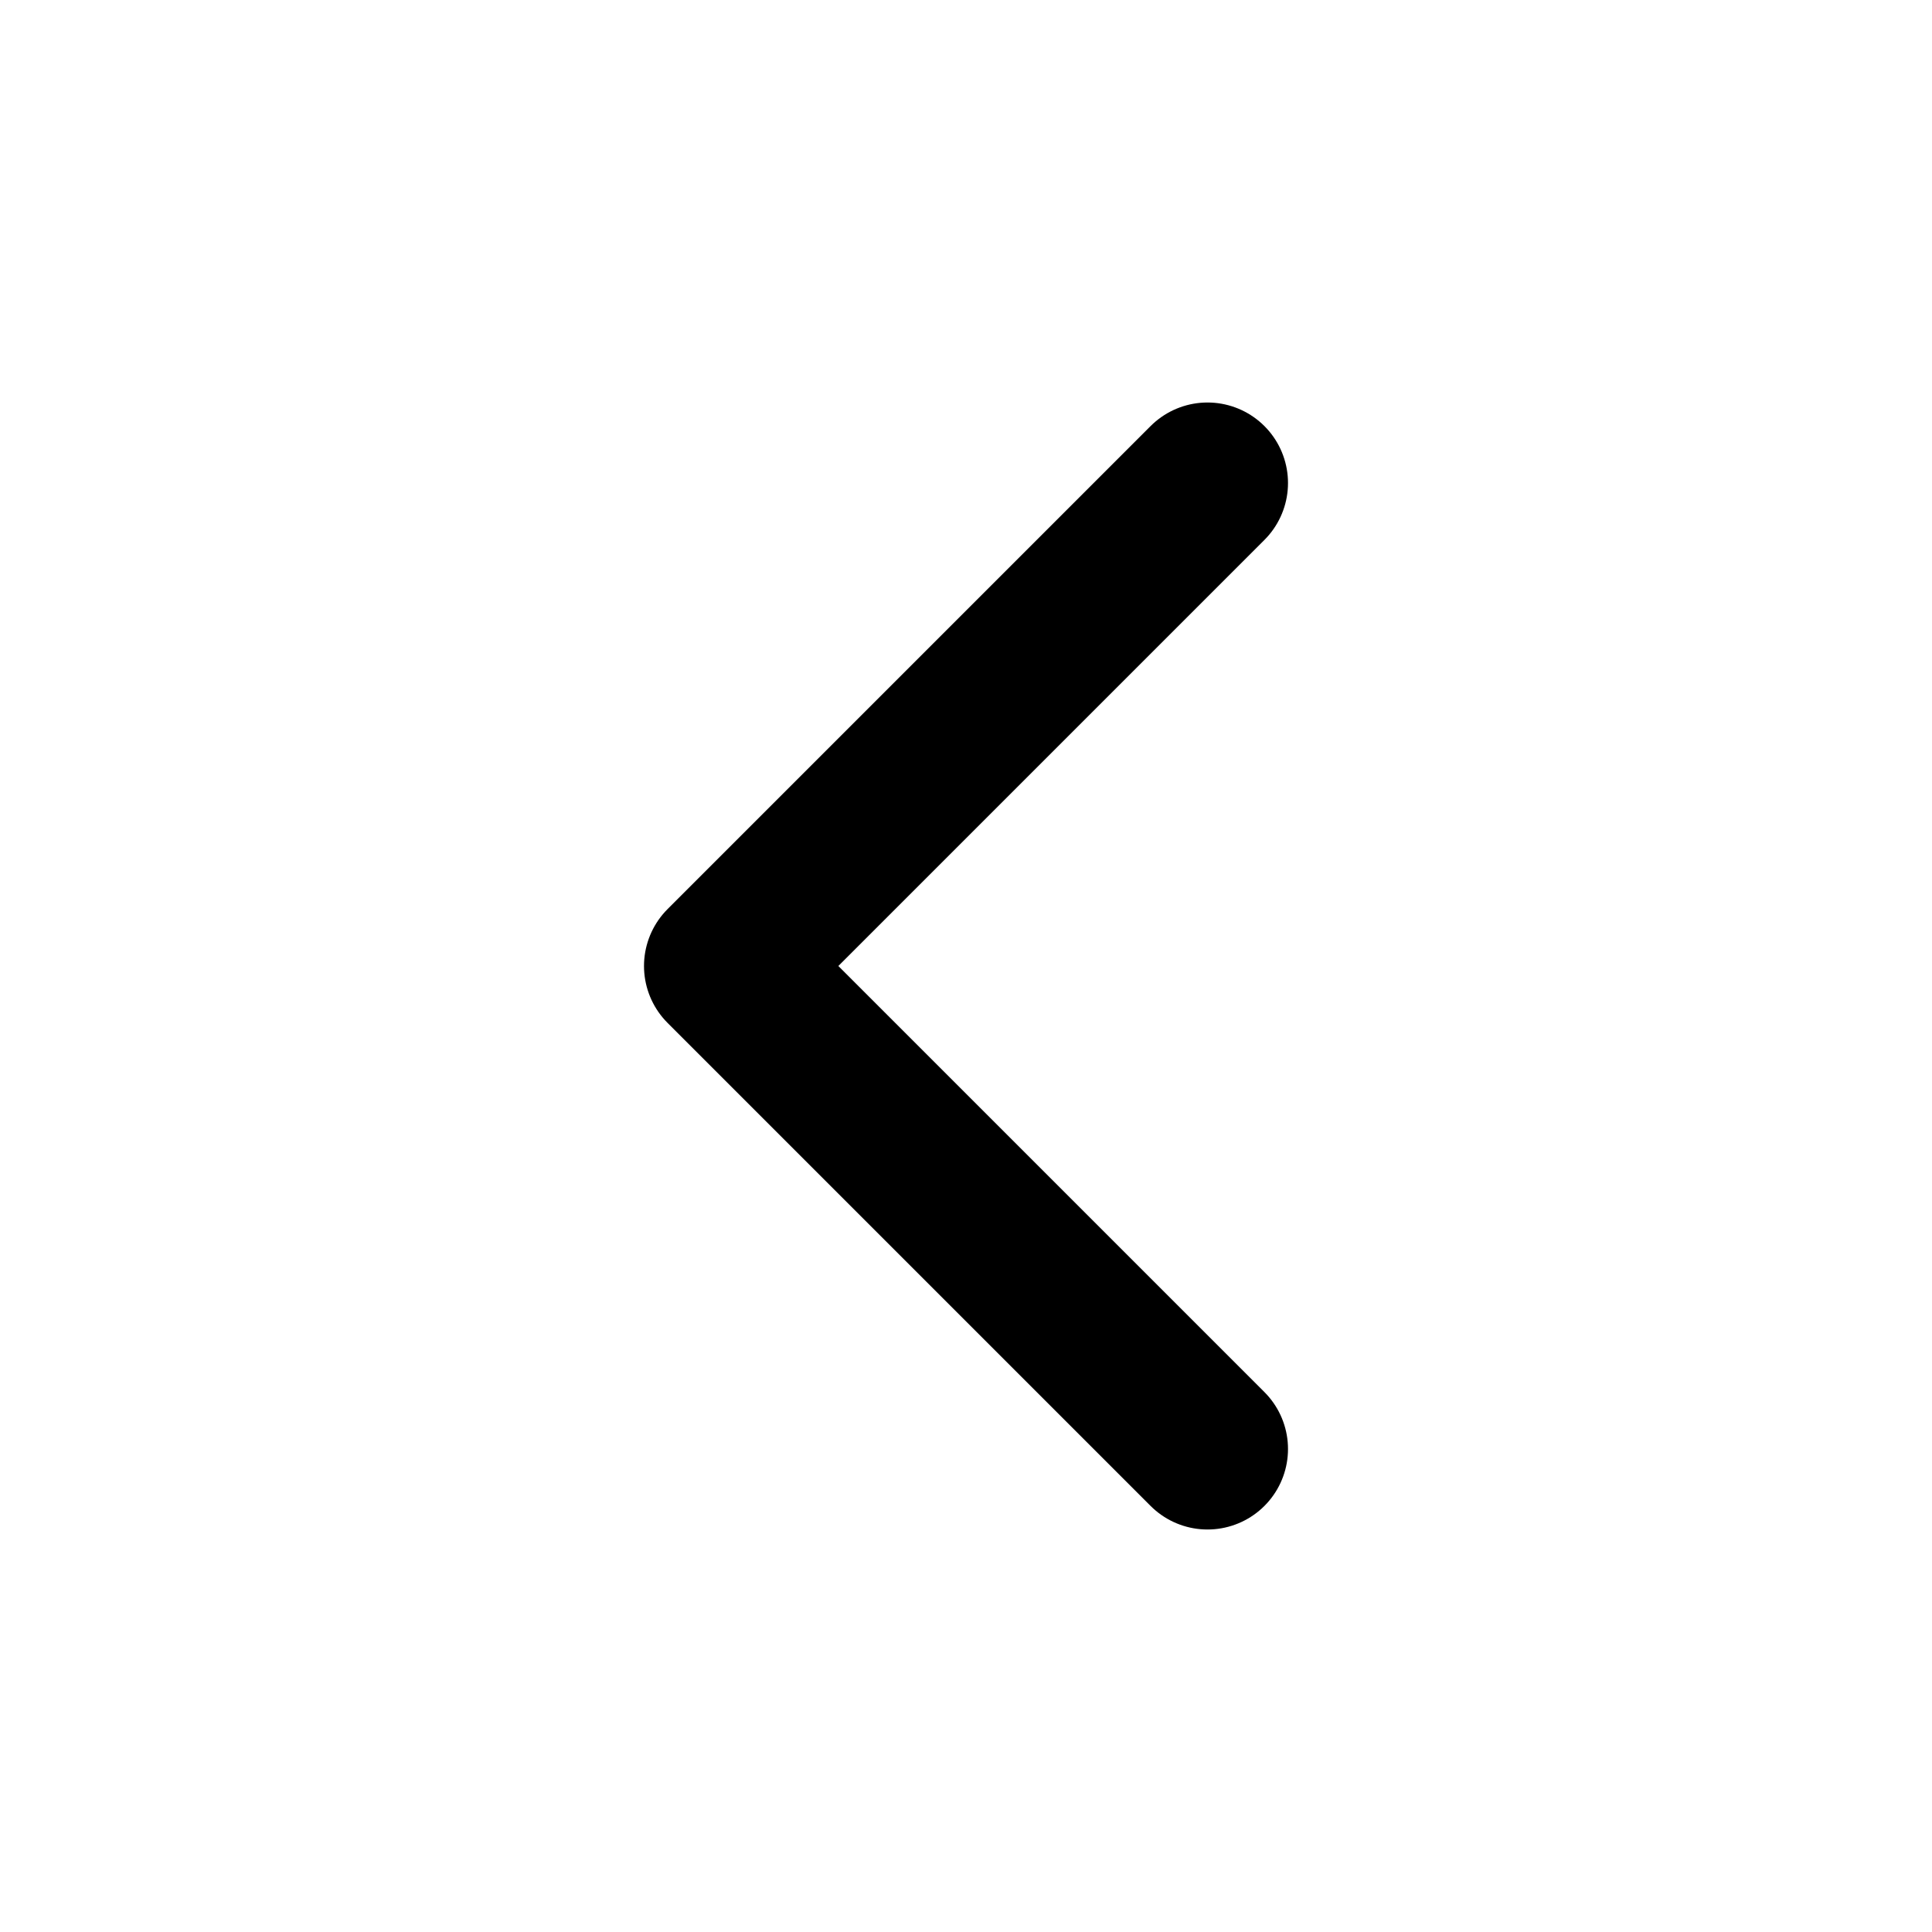
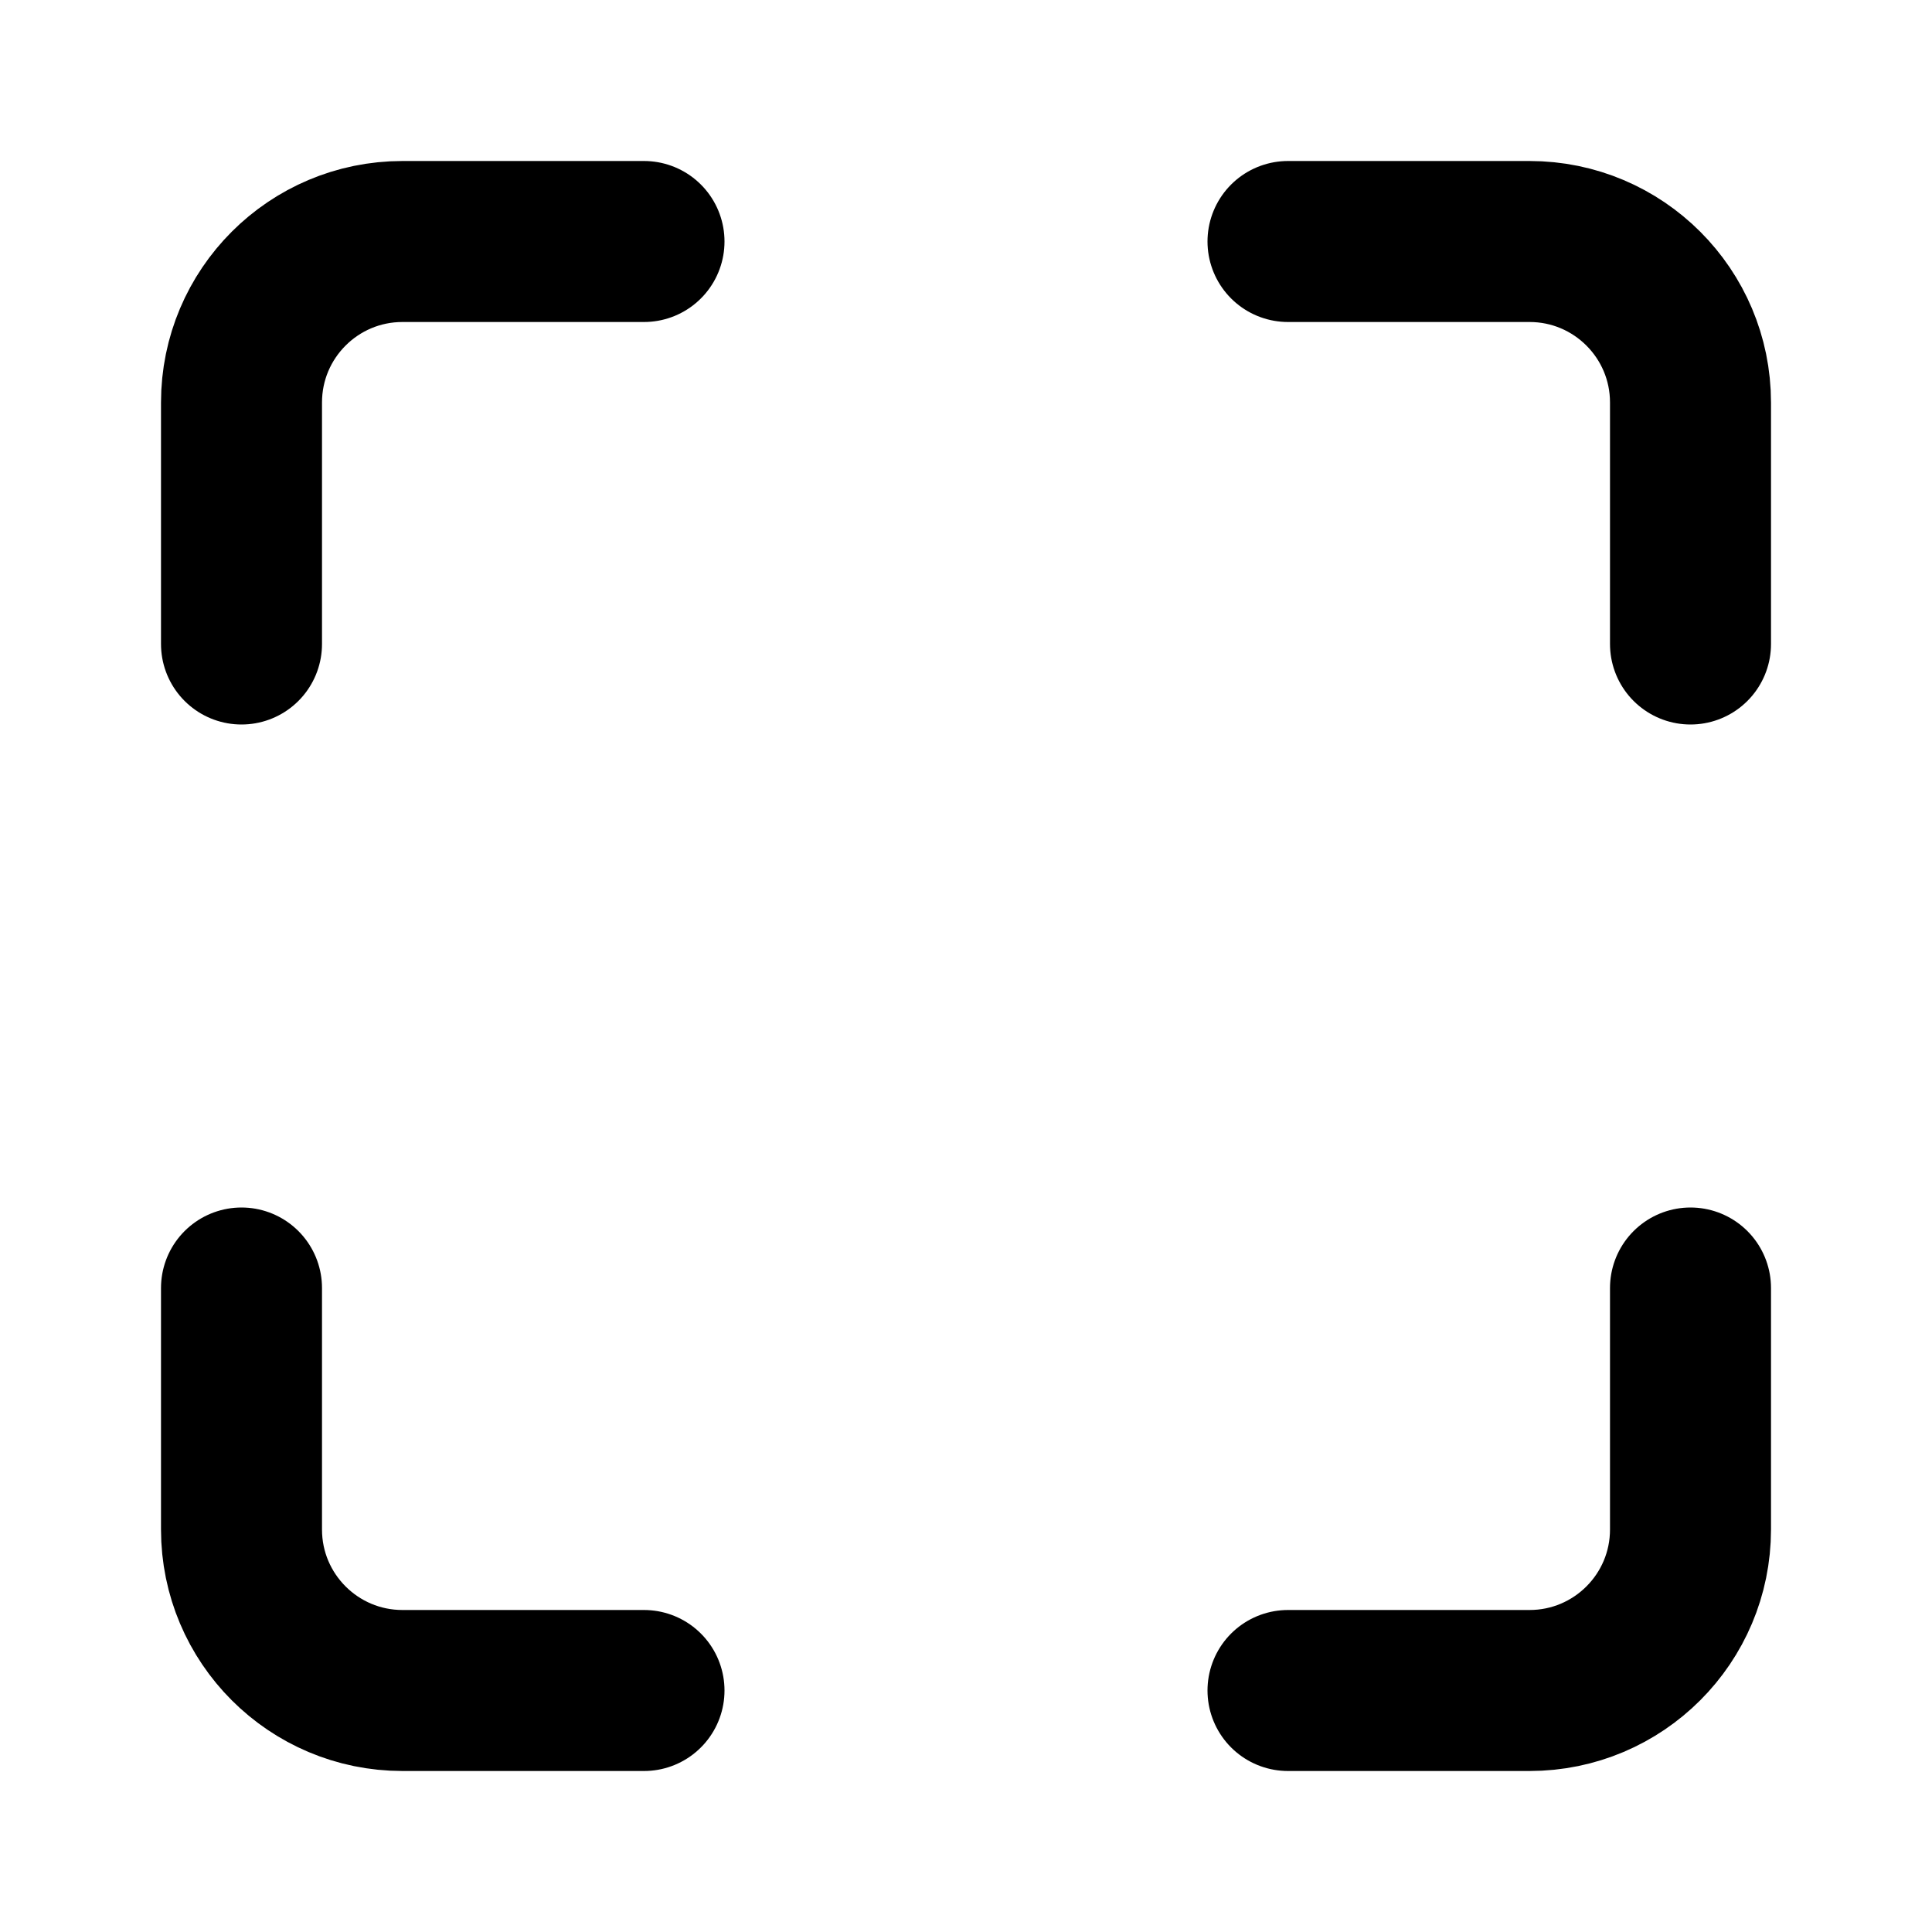
<svg xmlns="http://www.w3.org/2000/svg" width="24" height="24" viewBox="0 0 24 24" fill="none" stroke="currentColor" stroke-width="2" stroke-linecap="round" stroke-linejoin="round">
-   <path d="m15 18-6-6 6-6" />
+   <path d="M8 3H5a2 2 0 0 0-2 2v3" />
+   <path d="M21 8V5a2 2 0 0 0-2-2h-3" />
+   <path d="M3 16v3a2 2 0 0 0 2 2h3" />
+   <path d="M16 21h3a2 2 0 0 0 2-2v-3" />
</svg>
